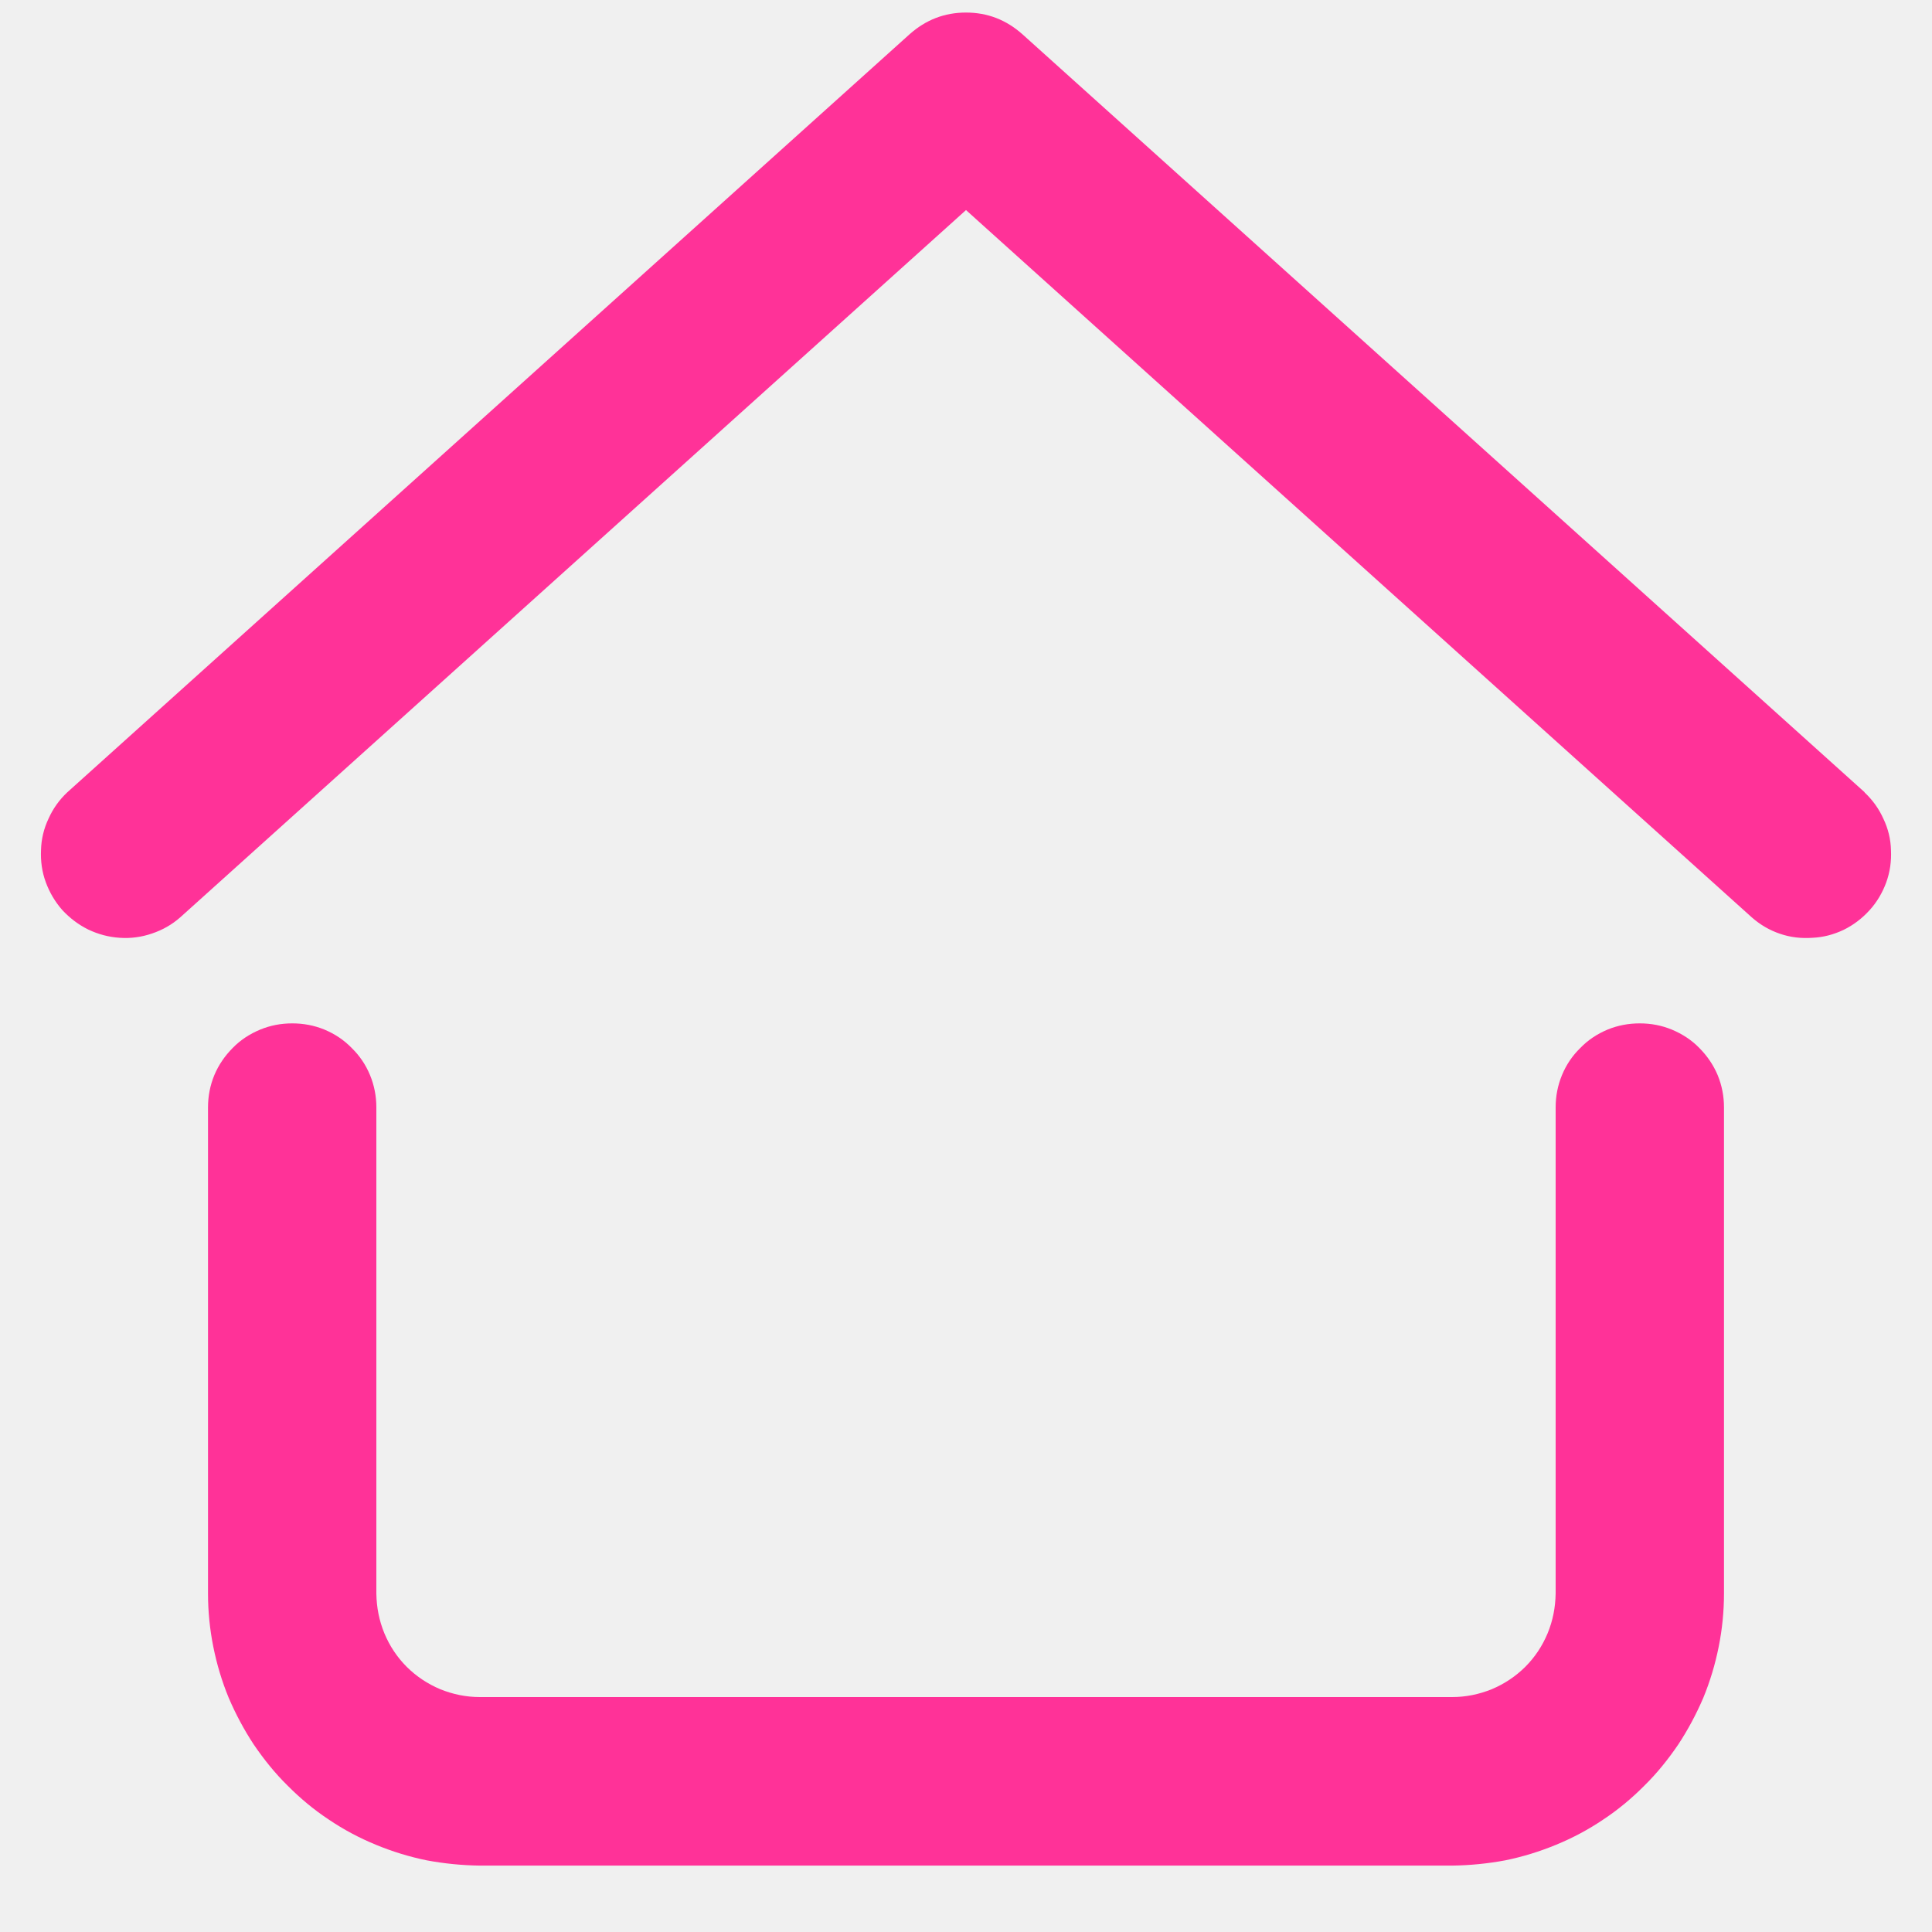
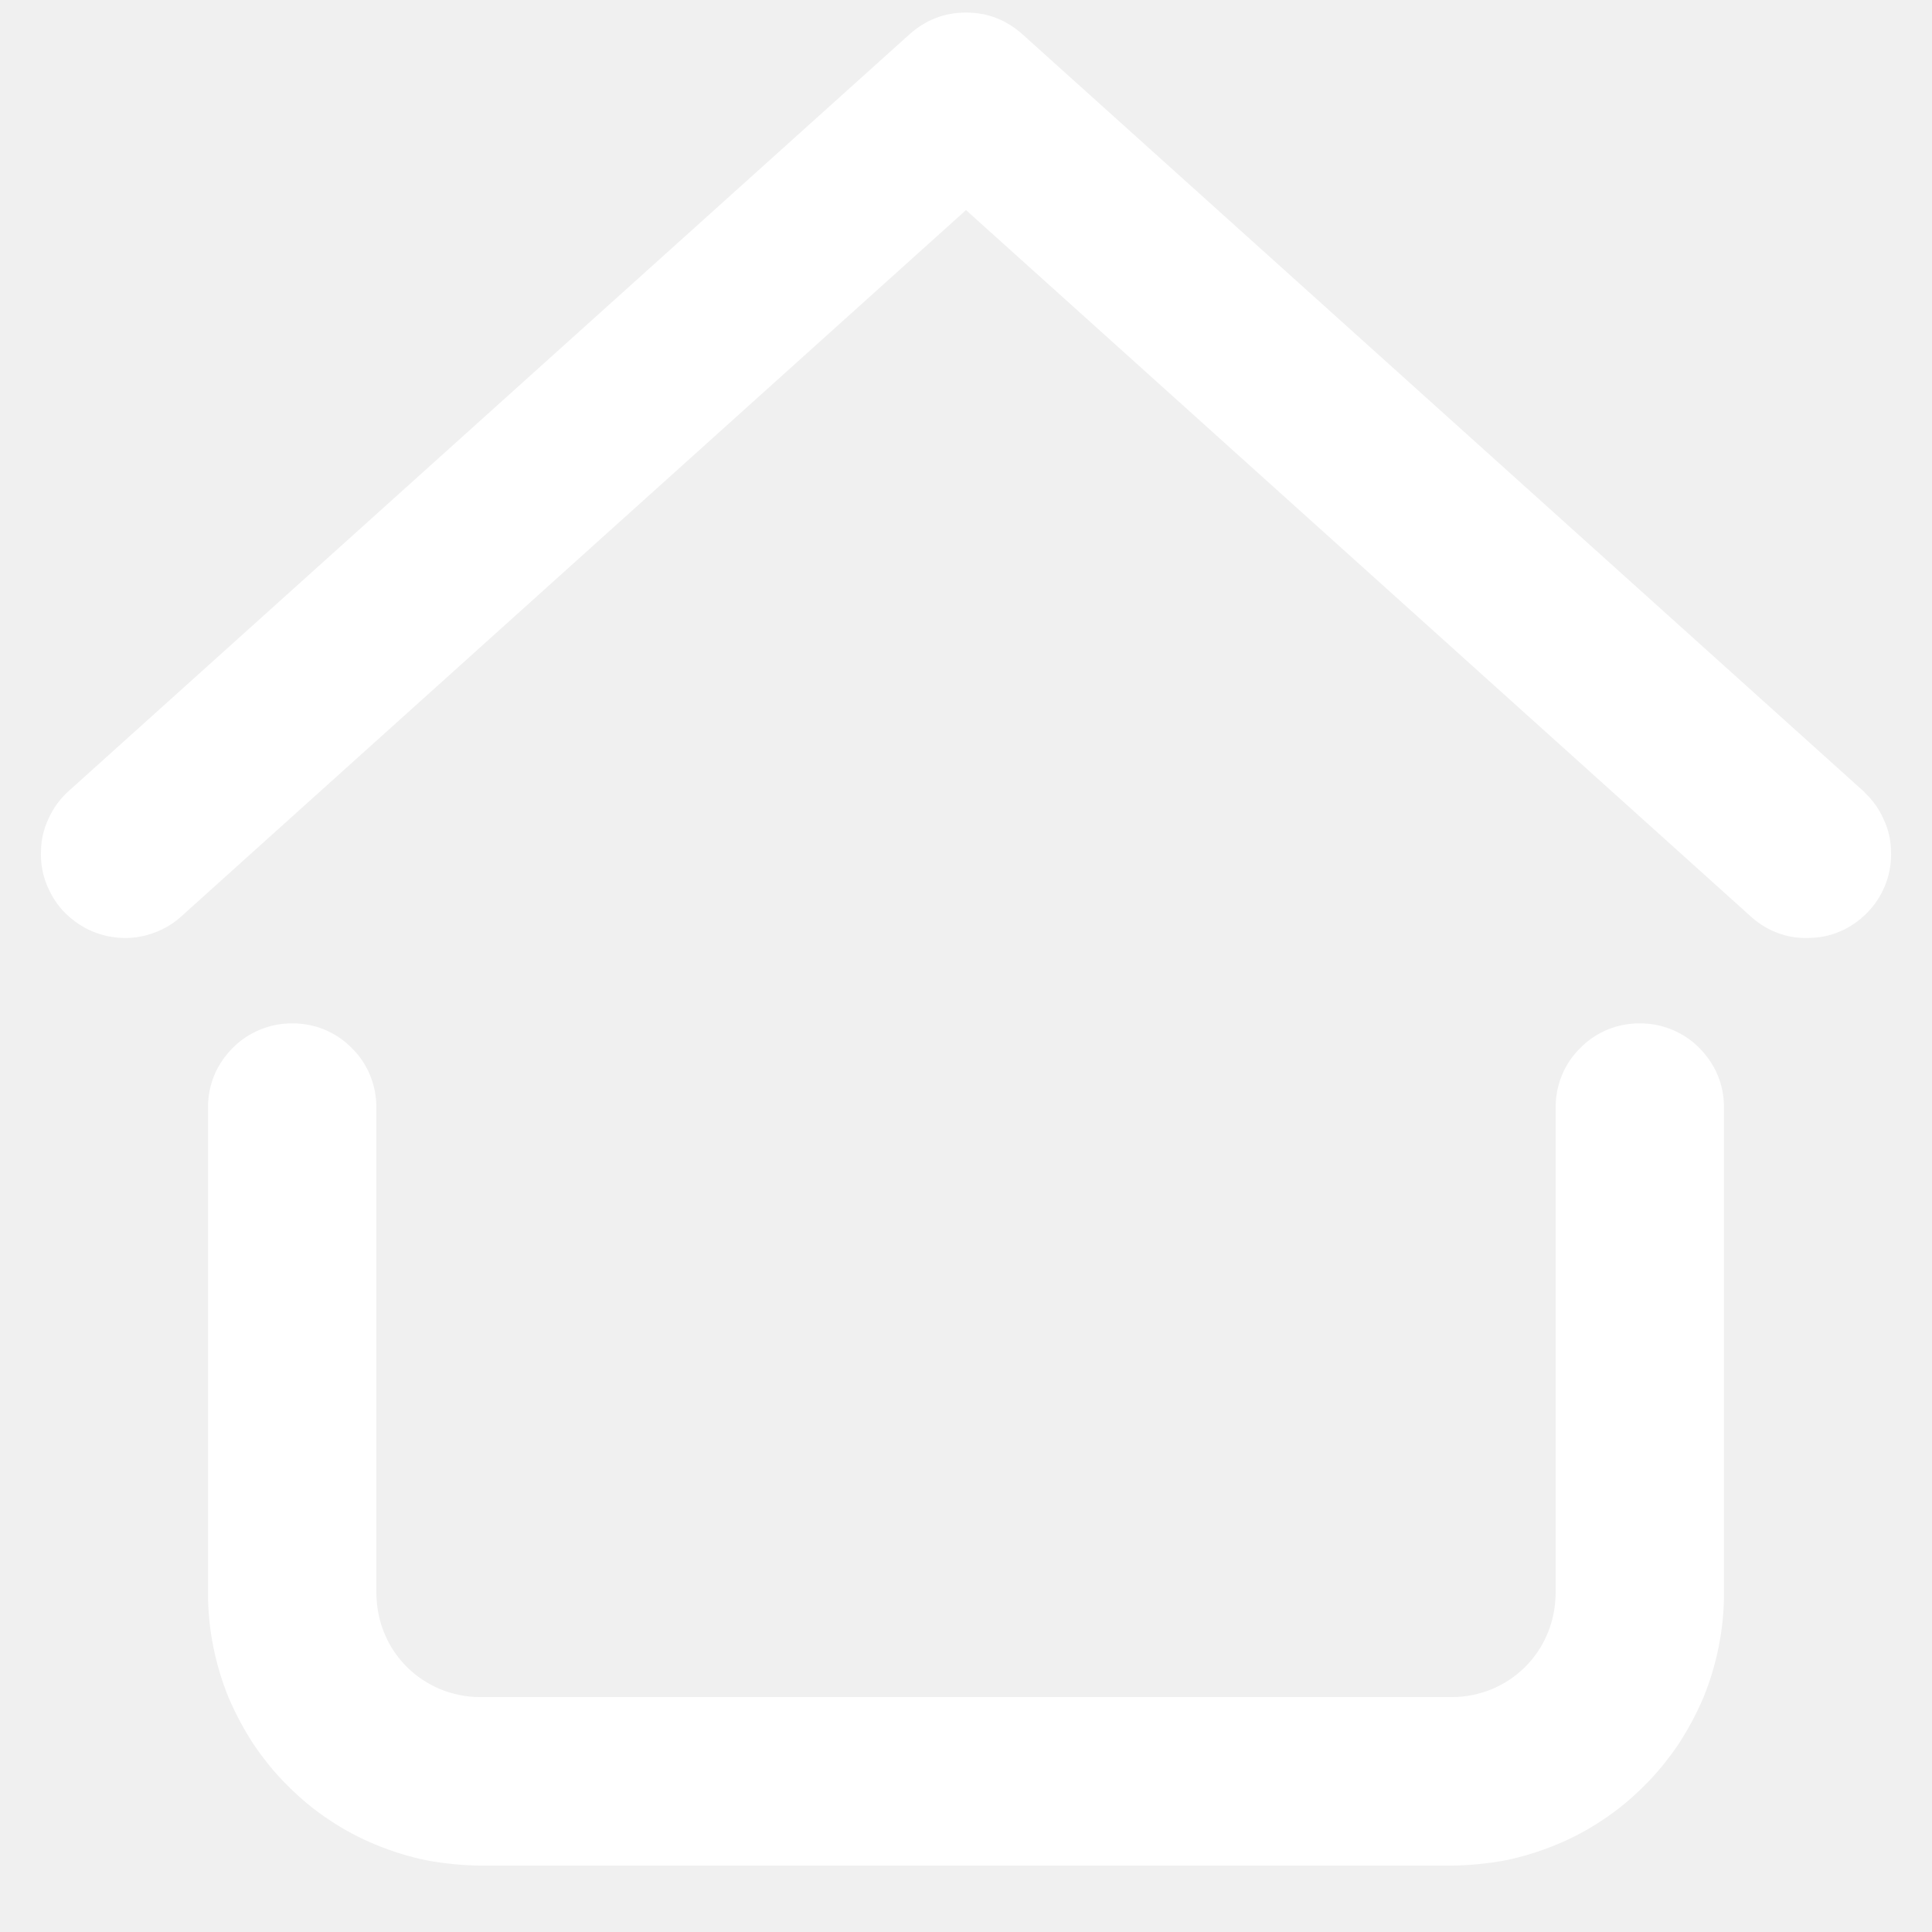
<svg xmlns="http://www.w3.org/2000/svg" width="40" zoomAndPan="magnify" viewBox="0 0 30 30" height="40" preserveAspectRatio="xMidYMid meet" version="1.0">
  <defs>
-     <clipPath id="a2e4252ec1">
+     <clipPath id="6d55e4fde0">
      <path d="M 0.484 0 L 29.516 0 L 29.516 15 L 0.484 15 Z M 0.484 0 " clip-rule="nonzero" />
    </clipPath>
  </defs>
-   <g clip-path="url(#a2e4252ec1)">
-     <path fill="#ff3298" d="M 28.953 12.301 L 15.875 0.531 C 15.625 0.309 15.336 0.195 15 0.195 C 14.664 0.195 14.375 0.309 14.125 0.531 L 1.047 12.301 C 0.922 12.418 0.824 12.555 0.754 12.711 C 0.68 12.867 0.641 13.031 0.637 13.199 C 0.629 13.371 0.652 13.539 0.711 13.699 C 0.77 13.859 0.855 14.004 0.969 14.133 C 1.086 14.258 1.219 14.359 1.371 14.434 C 1.527 14.508 1.688 14.551 1.859 14.562 C 2.031 14.574 2.199 14.551 2.359 14.496 C 2.523 14.441 2.668 14.359 2.797 14.246 L 15 3.262 L 27.203 14.246 C 27.332 14.359 27.477 14.445 27.641 14.5 C 27.801 14.555 27.969 14.574 28.141 14.562 C 28.312 14.555 28.473 14.512 28.629 14.438 C 28.781 14.363 28.914 14.262 29.031 14.133 C 29.145 14.008 29.23 13.863 29.289 13.703 C 29.348 13.539 29.371 13.375 29.363 13.203 C 29.359 13.031 29.32 12.871 29.246 12.715 C 29.176 12.559 29.078 12.422 28.953 12.305 Z M 28.953 12.301 " fill-opacity="1" fill-rule="nonzero" />
+   <g clip-path="url(#6d55e4fde0)">
+     <path fill="#ffffff" d="M 28.953 12.301 L 15.875 0.531 C 15.625 0.309 15.336 0.195 15 0.195 C 14.664 0.195 14.375 0.309 14.125 0.531 L 1.047 12.301 C 0.922 12.418 0.824 12.555 0.754 12.711 C 0.68 12.867 0.641 13.031 0.637 13.199 C 0.629 13.371 0.652 13.539 0.711 13.699 C 0.77 13.859 0.855 14.004 0.969 14.133 C 1.086 14.258 1.219 14.359 1.371 14.434 C 1.527 14.508 1.688 14.551 1.859 14.562 C 2.031 14.574 2.199 14.551 2.359 14.496 C 2.523 14.441 2.668 14.359 2.797 14.246 L 15 3.262 L 27.203 14.246 C 27.332 14.359 27.477 14.445 27.641 14.5 C 27.801 14.555 27.969 14.574 28.141 14.562 C 28.312 14.555 28.473 14.512 28.629 14.438 C 28.781 14.363 28.914 14.262 29.031 14.133 C 29.145 14.008 29.23 13.863 29.289 13.703 C 29.348 13.539 29.371 13.375 29.363 13.203 C 29.359 13.031 29.32 12.871 29.246 12.715 C 29.176 12.559 29.078 12.422 28.953 12.305 Z M 28.953 12.301 " fill-opacity="1" fill-rule="nonzero" />
  </g>
-   <path fill="#ff3298" d="M 25.461 15.891 C 25.289 15.891 25.121 15.922 24.961 15.988 C 24.801 16.055 24.66 16.148 24.539 16.273 C 24.414 16.395 24.32 16.535 24.254 16.695 C 24.188 16.855 24.156 17.023 24.156 17.195 L 24.156 24.746 C 24.152 24.961 24.113 25.164 24.031 25.363 C 23.949 25.559 23.836 25.73 23.684 25.883 C 23.535 26.031 23.359 26.148 23.164 26.23 C 22.969 26.309 22.762 26.352 22.551 26.352 L 7.449 26.352 C 7.238 26.352 7.031 26.309 6.836 26.23 C 6.641 26.148 6.465 26.031 6.316 25.883 C 6.164 25.73 6.051 25.559 5.969 25.363 C 5.887 25.164 5.848 24.961 5.844 24.746 L 5.844 17.195 C 5.844 17.023 5.812 16.855 5.746 16.695 C 5.68 16.535 5.586 16.395 5.461 16.273 C 5.34 16.148 5.199 16.055 5.039 15.988 C 4.879 15.922 4.711 15.891 4.539 15.891 C 4.363 15.891 4.199 15.922 4.039 15.988 C 3.879 16.055 3.734 16.148 3.613 16.273 C 3.492 16.395 3.395 16.535 3.328 16.695 C 3.262 16.855 3.23 17.023 3.23 17.195 L 3.23 24.746 C 3.23 25.023 3.258 25.301 3.312 25.57 C 3.367 25.844 3.445 26.105 3.551 26.363 C 3.66 26.617 3.789 26.859 3.941 27.09 C 4.098 27.32 4.27 27.535 4.469 27.73 C 4.664 27.926 4.875 28.102 5.105 28.254 C 5.336 28.41 5.578 28.539 5.836 28.645 C 6.09 28.75 6.355 28.832 6.625 28.887 C 6.898 28.938 7.172 28.965 7.449 28.969 L 22.551 28.969 C 22.828 28.965 23.102 28.938 23.375 28.887 C 23.645 28.832 23.91 28.75 24.164 28.645 C 24.422 28.539 24.664 28.41 24.895 28.254 C 25.125 28.102 25.336 27.926 25.531 27.73 C 25.73 27.535 25.902 27.32 26.059 27.09 C 26.211 26.859 26.34 26.617 26.449 26.363 C 26.555 26.105 26.633 25.844 26.688 25.57 C 26.742 25.301 26.77 25.023 26.77 24.746 L 26.77 17.195 C 26.77 17.023 26.738 16.855 26.672 16.695 C 26.605 16.535 26.508 16.395 26.387 16.273 C 26.266 16.148 26.121 16.055 25.961 15.988 C 25.801 15.922 25.637 15.891 25.461 15.891 Z M 25.461 15.891 " fill-opacity="1" fill-rule="nonzero" />
+   <path fill="#ffffff" d="M 25.461 15.891 C 25.289 15.891 25.121 15.922 24.961 15.988 C 24.801 16.055 24.66 16.148 24.539 16.273 C 24.414 16.395 24.32 16.535 24.254 16.695 C 24.188 16.855 24.156 17.023 24.156 17.195 L 24.156 24.746 C 24.152 24.961 24.113 25.164 24.031 25.363 C 23.949 25.559 23.836 25.73 23.684 25.883 C 23.535 26.031 23.359 26.148 23.164 26.23 C 22.969 26.309 22.762 26.352 22.551 26.352 L 7.449 26.352 C 7.238 26.352 7.031 26.309 6.836 26.23 C 6.641 26.148 6.465 26.031 6.316 25.883 C 6.164 25.73 6.051 25.559 5.969 25.363 C 5.887 25.164 5.848 24.961 5.844 24.746 L 5.844 17.195 C 5.844 17.023 5.812 16.855 5.746 16.695 C 5.68 16.535 5.586 16.395 5.461 16.273 C 5.34 16.148 5.199 16.055 5.039 15.988 C 4.879 15.922 4.711 15.891 4.539 15.891 C 4.363 15.891 4.199 15.922 4.039 15.988 C 3.879 16.055 3.734 16.148 3.613 16.273 C 3.492 16.395 3.395 16.535 3.328 16.695 C 3.262 16.855 3.23 17.023 3.23 17.195 L 3.23 24.746 C 3.23 25.023 3.258 25.301 3.312 25.57 C 3.367 25.844 3.445 26.105 3.551 26.363 C 3.66 26.617 3.789 26.859 3.941 27.09 C 4.098 27.32 4.27 27.535 4.469 27.73 C 4.664 27.926 4.875 28.102 5.105 28.254 C 5.336 28.41 5.578 28.539 5.836 28.645 C 6.09 28.75 6.355 28.832 6.625 28.887 C 6.898 28.938 7.172 28.965 7.449 28.969 L 22.551 28.969 C 22.828 28.965 23.102 28.938 23.375 28.887 C 23.645 28.832 23.91 28.75 24.164 28.645 C 24.422 28.539 24.664 28.41 24.895 28.254 C 25.125 28.102 25.336 27.926 25.531 27.73 C 25.73 27.535 25.902 27.32 26.059 27.09 C 26.211 26.859 26.34 26.617 26.449 26.363 C 26.555 26.105 26.633 25.844 26.688 25.57 C 26.742 25.301 26.77 25.023 26.77 24.746 L 26.77 17.195 C 26.77 17.023 26.738 16.855 26.672 16.695 C 26.605 16.535 26.508 16.395 26.387 16.273 C 26.266 16.148 26.121 16.055 25.961 15.988 C 25.801 15.922 25.637 15.891 25.461 15.891 Z M 25.461 15.891 " fill-opacity="1" fill-rule="nonzero" />
+   <path stroke-linecap="butt" transform="matrix(0.725806, 0, 0, 0.725806, 25.59677, 19.11291)" fill="none" stroke-linejoin="miter" d="M 0.001 2.003 L 1.401 2.003 " stroke="#ffffff" stroke-width="4" stroke-opacity="1" stroke-miterlimit="4" />
</svg>
